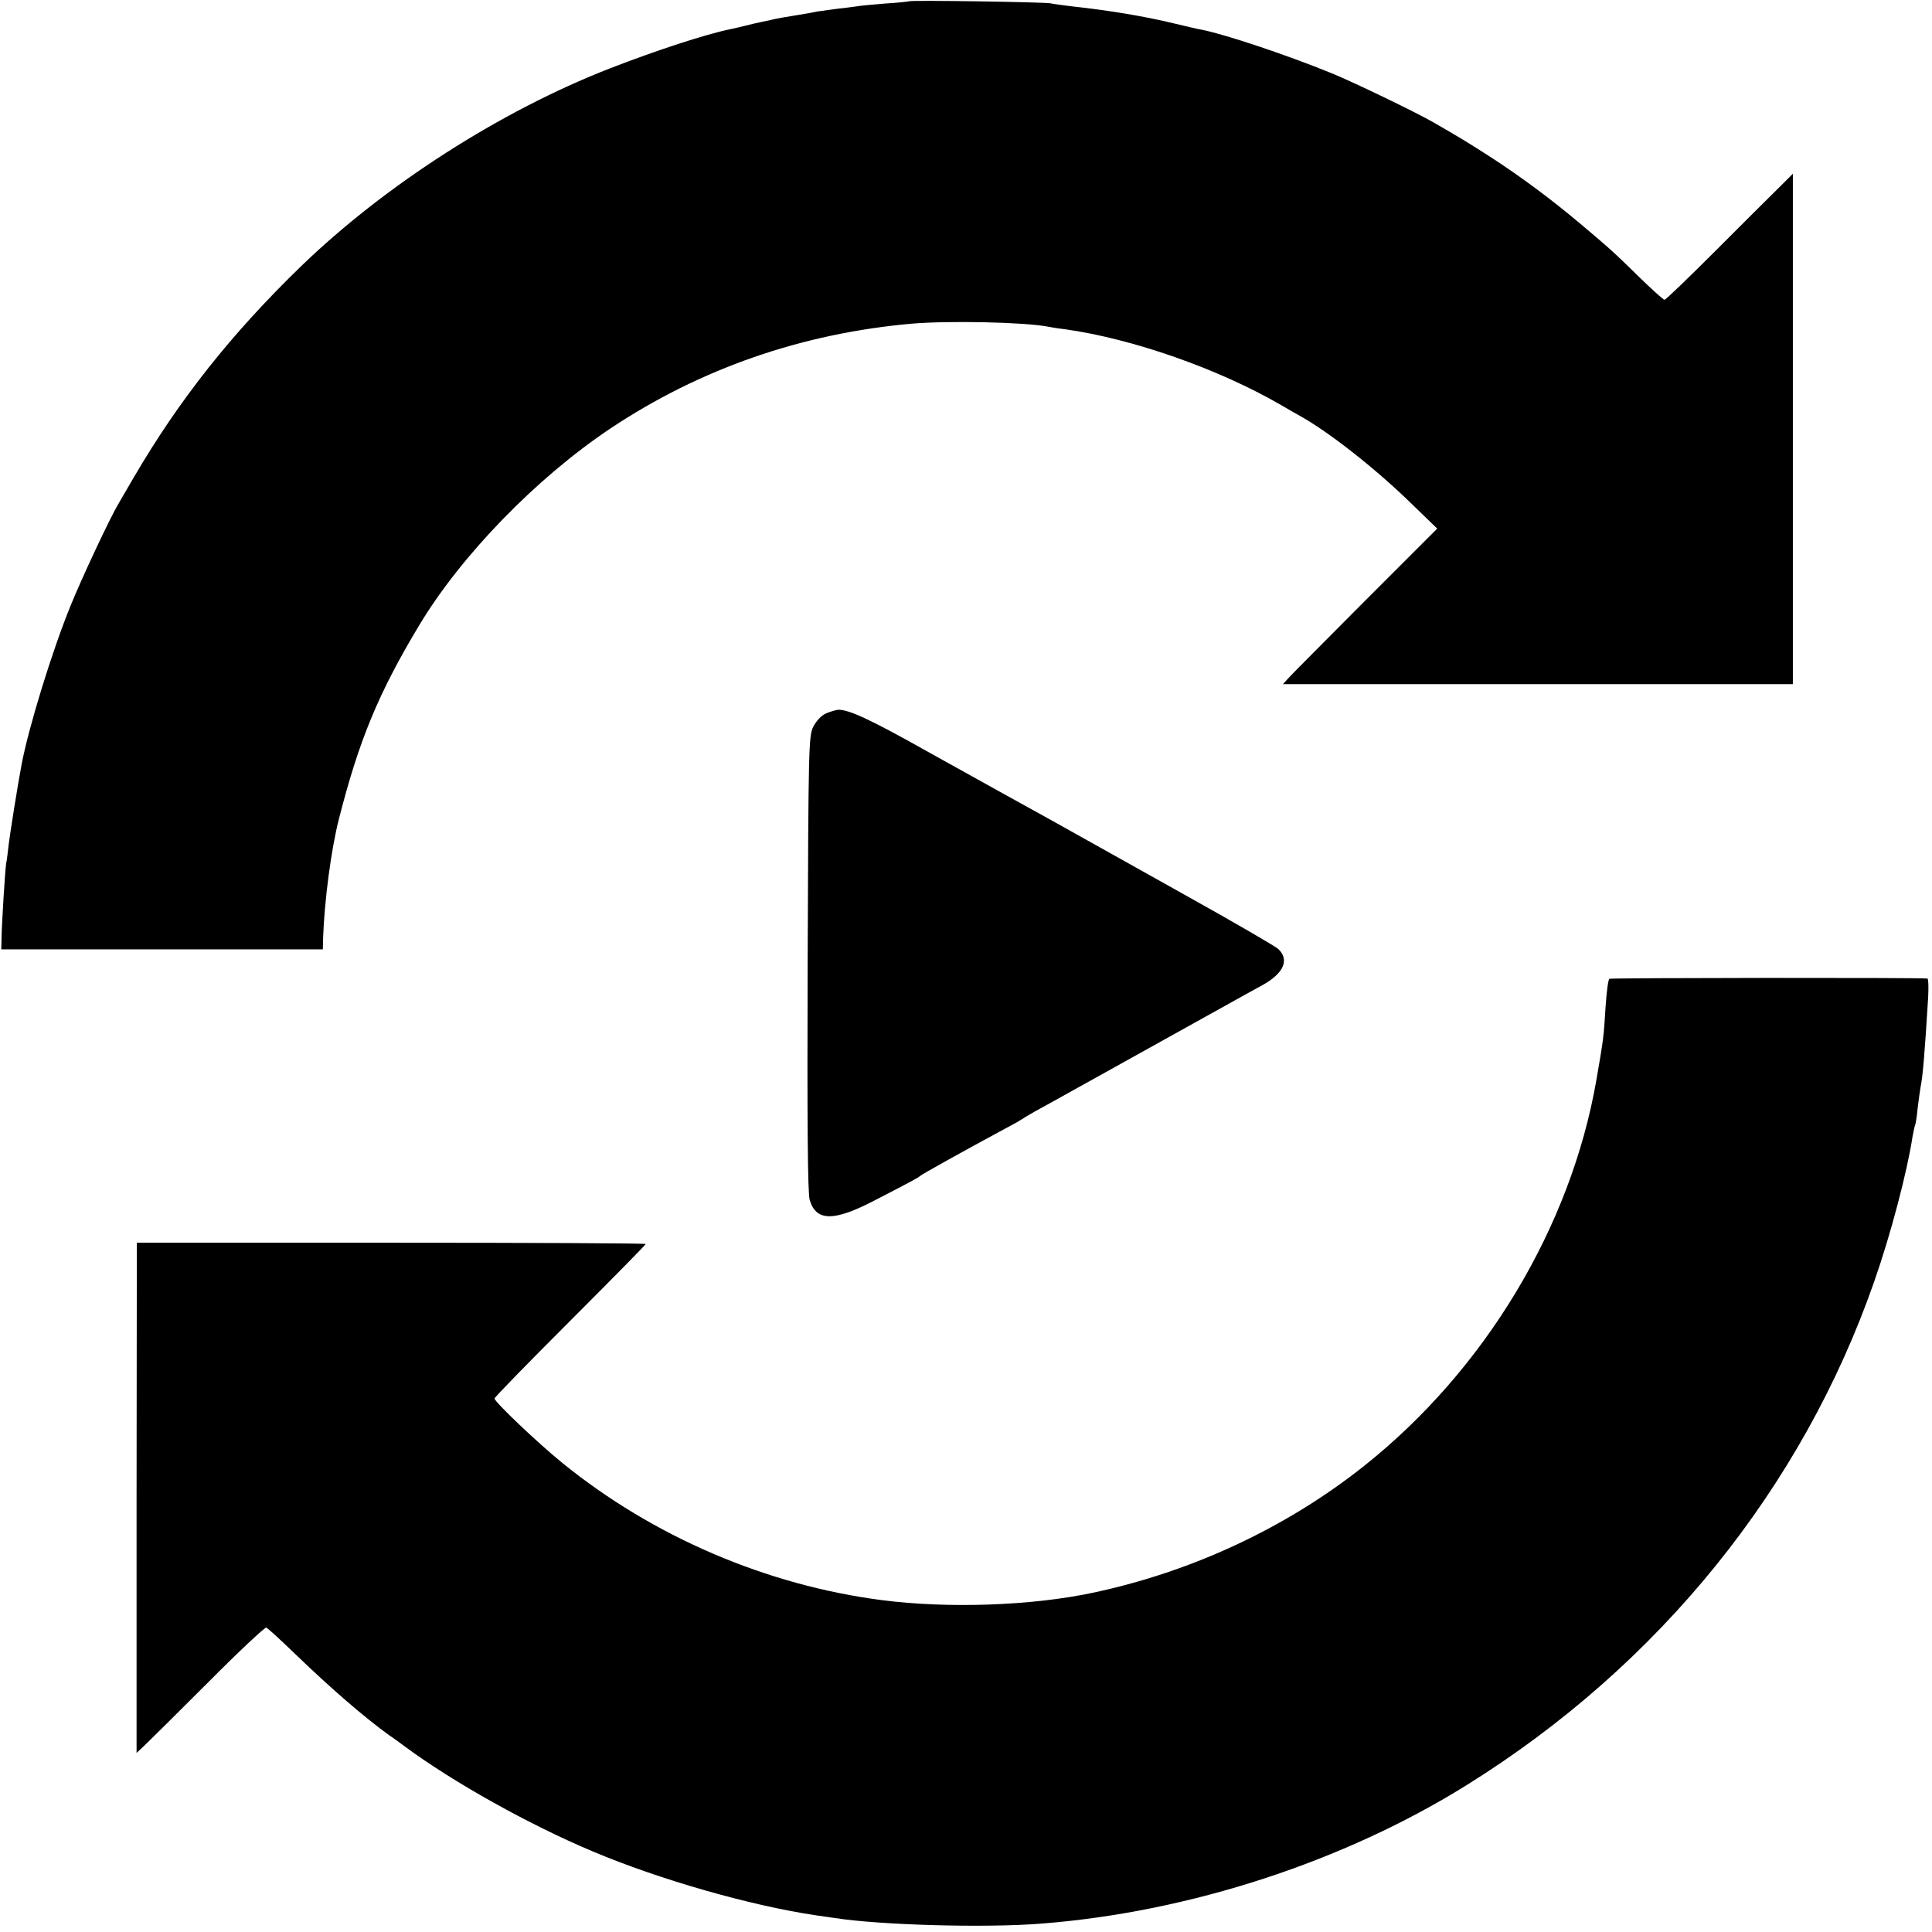
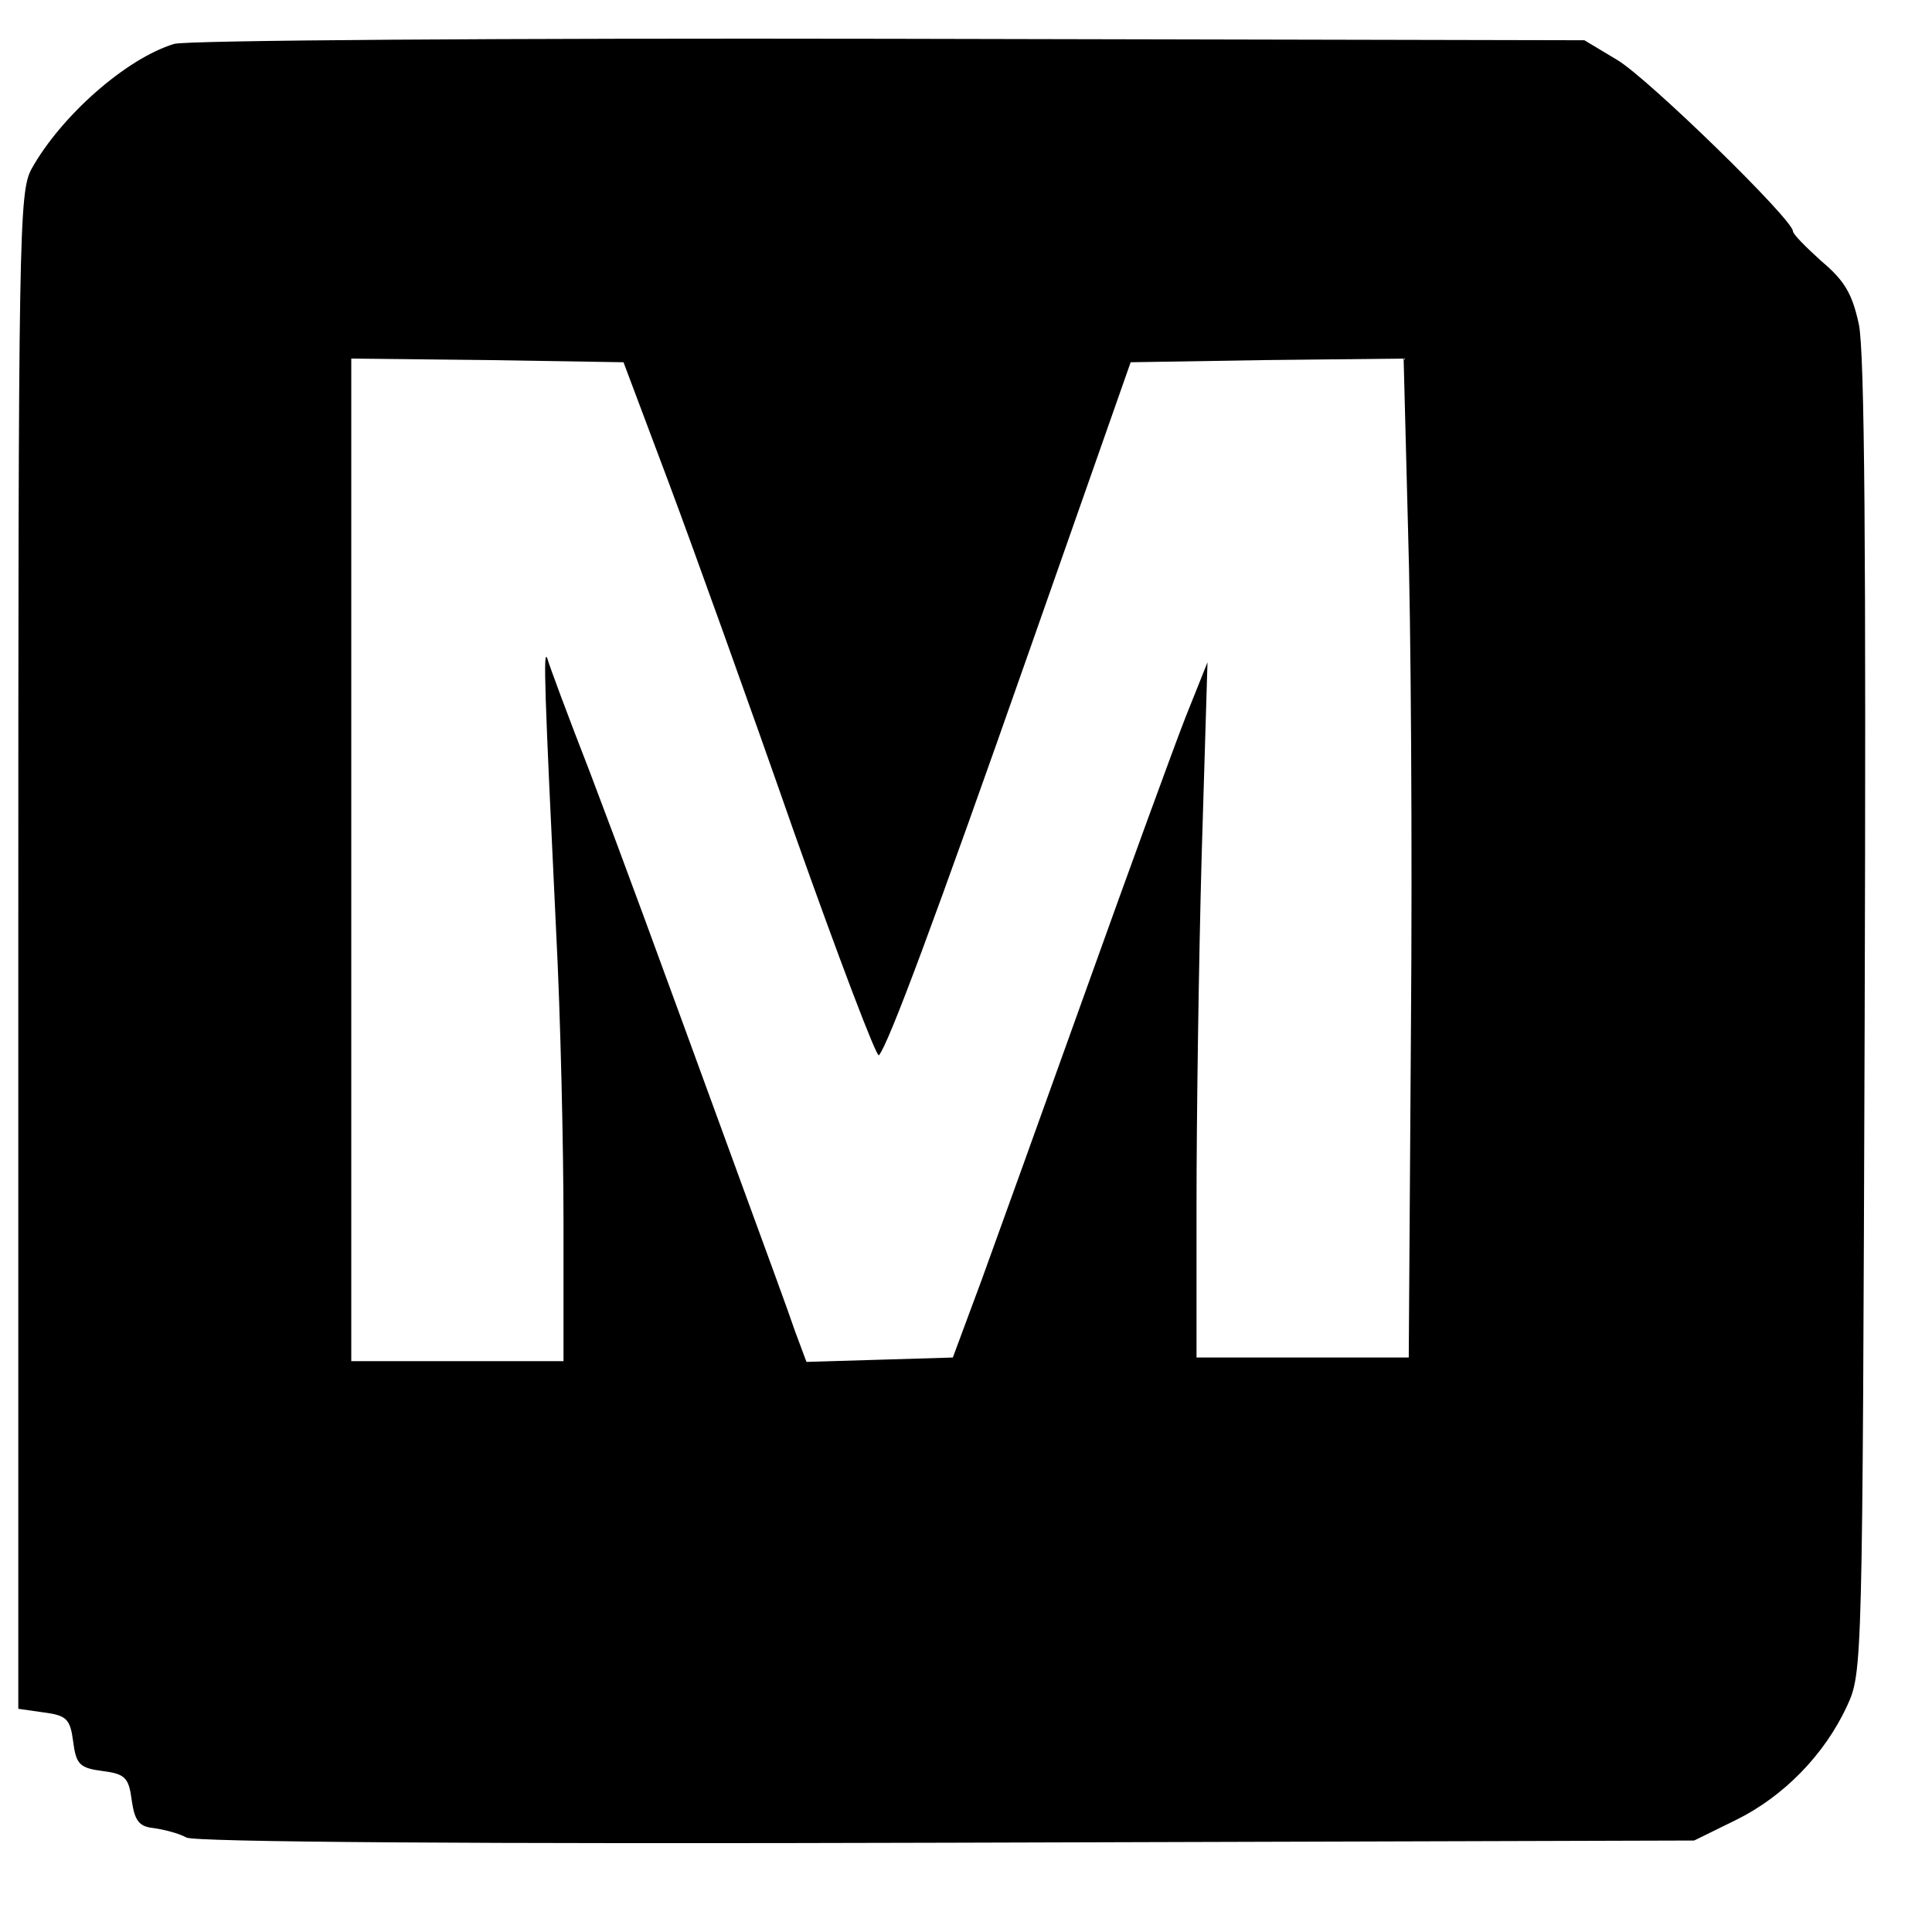
- <svg xmlns="http://www.w3.org/2000/svg" version="1" width="1005.333" height="1005.333" viewBox="0 0 754 754">
-   <path d="M354.8.5c-.2.1-4.5.6-9.6.9-5.1.4-10.1.9-11 1.1-.9.1-4.2.6-7.3.9-3.1.4-6.7.9-8 1.1-1.3.3-5.1 1-8.4 1.5-3.3.5-7.1 1.2-8.5 1.5-1.4.4-3.6.8-5 1.1-1.4.3-4.1.9-6 1.4-1.9.5-4.6 1.1-6 1.4-9.4 1.9-29 8.3-47 15.3-42.6 16.6-87.7 45.5-120.5 77.2-27.1 26.3-47.4 51.8-65.4 82.6-2.9 4.9-5.6 9.7-6.1 10.5-3.2 5.4-14.1 28.6-18.5 39.5-7.1 17.4-16.4 47.5-19.1 62-1.6 8.5-4.5 26.9-5 31-.3 2.7-.7 6.1-1 7.5C2 339.7.7 359.8.6 366.5l-.1 4H126l.1-4.5c.5-14.3 3.1-34.5 6.2-46.5 7.8-30.6 15.4-49 31.2-75.3 16.4-27.4 45.8-57.6 74.6-76.9 35.1-23.4 74.8-37.2 117.9-41 14.6-1.2 43.7-.6 53.1 1.2.9.2 3.9.7 6.6 1 26.3 3.7 59.8 15.4 84.3 29.6 3 1.8 6.4 3.7 7.5 4.3 11.7 6.6 29.7 20.8 43.7 34.5l9.7 9.4-28.2 28.2c-15.5 15.6-29.1 29.2-30.1 30.4l-1.9 2.1h199V67.8l-5.4 5.4c-3 2.9-14.1 14-24.6 24.5-10.6 10.6-19.6 19.3-20.1 19.3-.4 0-4.9-4-10-9-9.8-9.6-11-10.7-23.1-20.9-11.1-9.3-22.2-17.6-34-25.3-9-5.8-12.2-7.8-23-14-6.7-3.9-31.6-15.9-40-19.3-17.7-7.2-41.4-15.1-50.5-16.9-1.4-.2-6.3-1.4-11-2.5-11.1-2.7-25.5-5.1-39.5-6.6-3.3-.4-7.1-.9-8.5-1.2-2.6-.5-54.7-1.3-55.2-.8z" />
-   <path d="M322.4 278.4c-1.8.8-3.8 2.9-5 5.2-1.8 3.7-1.9 7.5-2.2 92.4-.2 62.2 0 89.6.8 92.3 2.5 8.4 9.4 8.5 25.3.2 14-7.2 17.1-8.9 17.7-9.5.5-.6 18.4-10.5 31-17.3 4.1-2.2 8-4.3 8.5-4.7.6-.4 3-1.9 5.5-3.3 2.5-1.3 22.5-12.5 44.5-24.7s42-23.4 44.5-24.7c8.1-4.6 10.3-9.8 5.8-14-1.3-1.1-17.6-10.6-36.3-21-18.7-10.5-41.9-23.4-51.5-28.8-9.6-5.3-19.3-10.7-21.5-11.9-2.2-1.2-14.8-8.2-27.9-15.5-21.9-12.3-30.3-16.2-34.5-16.1-.9.1-3 .7-4.7 1.4z" />
-   <path d="M628.1 382c-.5.3-1.1 5.2-1.5 11-.7 11.6-.8 12.5-3.6 28.6-10 57.4-43.5 113-90.5 150.4-30.4 24.2-67.3 41.4-106 49.6-24 5.1-56.5 6.2-82.2 2.9-45.1-5.8-89.5-24.8-125-53.7-9.6-7.8-26.3-23.7-26.3-25 0-.5 13.3-14.1 29.5-30.3 16.2-16.2 29.5-29.7 29.5-30 0-.3-44.7-.5-99.3-.5H53.4l-.1 99.5v99.6l3-2.8c1.6-1.5 12.8-12.6 24.8-24.6 12-12.1 22.3-21.7 22.8-21.5.5.1 5.6 4.8 11.3 10.3 14.1 13.6 27.1 24.8 36.8 31.8 1.4.9 4.1 2.9 6 4.3 18.9 14 48.7 30.6 73.2 40.9 26.3 11.1 61.7 21.2 87.3 25 2.2.3 5.4.8 7 1 17.6 2.8 59.3 4 81.2 2.2 57.5-4.5 117.9-24.2 165.8-54.1 75-46.7 130.9-115.9 159-196.6 6.4-18.3 12.8-42.6 14.9-56.4.4-2.1.8-4.1 1-4.5.2-.3.7-3.3 1-6.6.4-3.3.9-6.9 1.1-8 .9-4.4 1.6-12.5 3-35.3.2-3.9.1-7.3-.3-7.3-2.3-.4-123.5-.3-124.1.1z" />
+ <svg xmlns="http://www.w3.org/2000/svg" version="1" width="352" height="352" viewBox="0 0 264 264">
+   <path d="M23.8 6C17.2 8 8.3 15.9 4.3 23.1 2.6 26.3 2.5 31.5 2.5 130v103.5l3.5.5c3.1.4 3.6.9 4 4 .4 3.1.9 3.6 4 4 3.1.4 3.6.9 4 4 .4 2.8 1 3.6 3 3.8 1.4.2 3.4.7 4.5 1.3 1.3.6 38.5.9 104 .7l102-.3 5.7-2.8c6.5-3.2 12.1-8.9 15.2-15.6 2.1-4.6 2.1-5.1 2.4-94.1.2-63.8 0-91-.8-94.7-.9-4.2-2-6-5.1-8.6-2.1-1.9-3.9-3.7-3.9-4.1 0-1.6-19.8-20.9-24-23.4l-4.5-2.7-95-.2c-52.2-.1-96.2.2-97.7.7zm67.6 60c3.4 9.1 11.1 30.5 17.1 47.7 6.1 17.2 11.3 30.9 11.6 30.5 1.3-1.5 7.5-18.1 20.7-55.7l13.7-39 18.6-.3 18.7-.2.6 23.2c.4 12.8.6 43.5.4 68.3l-.3 45h-29v-21c0-11.6.3-32.9.7-47.5l.8-26.5-3 7.5c-1.6 4.1-7.7 20.8-13.5 37s-12.3 34.2-14.4 40l-3.9 10.5-10 .3-10 .3-1.6-4.3c-.8-2.4-4-11.1-7-19.3-13.4-36.7-16-43.8-21-57-3-7.7-5.6-14.7-5.8-15.5-.6-1.6-.4 4.1 1.2 37.4.6 11.5 1 29.4 1 39.7V186H48V49l18.6.2 18.6.3L91.4 66z" />
</svg>
